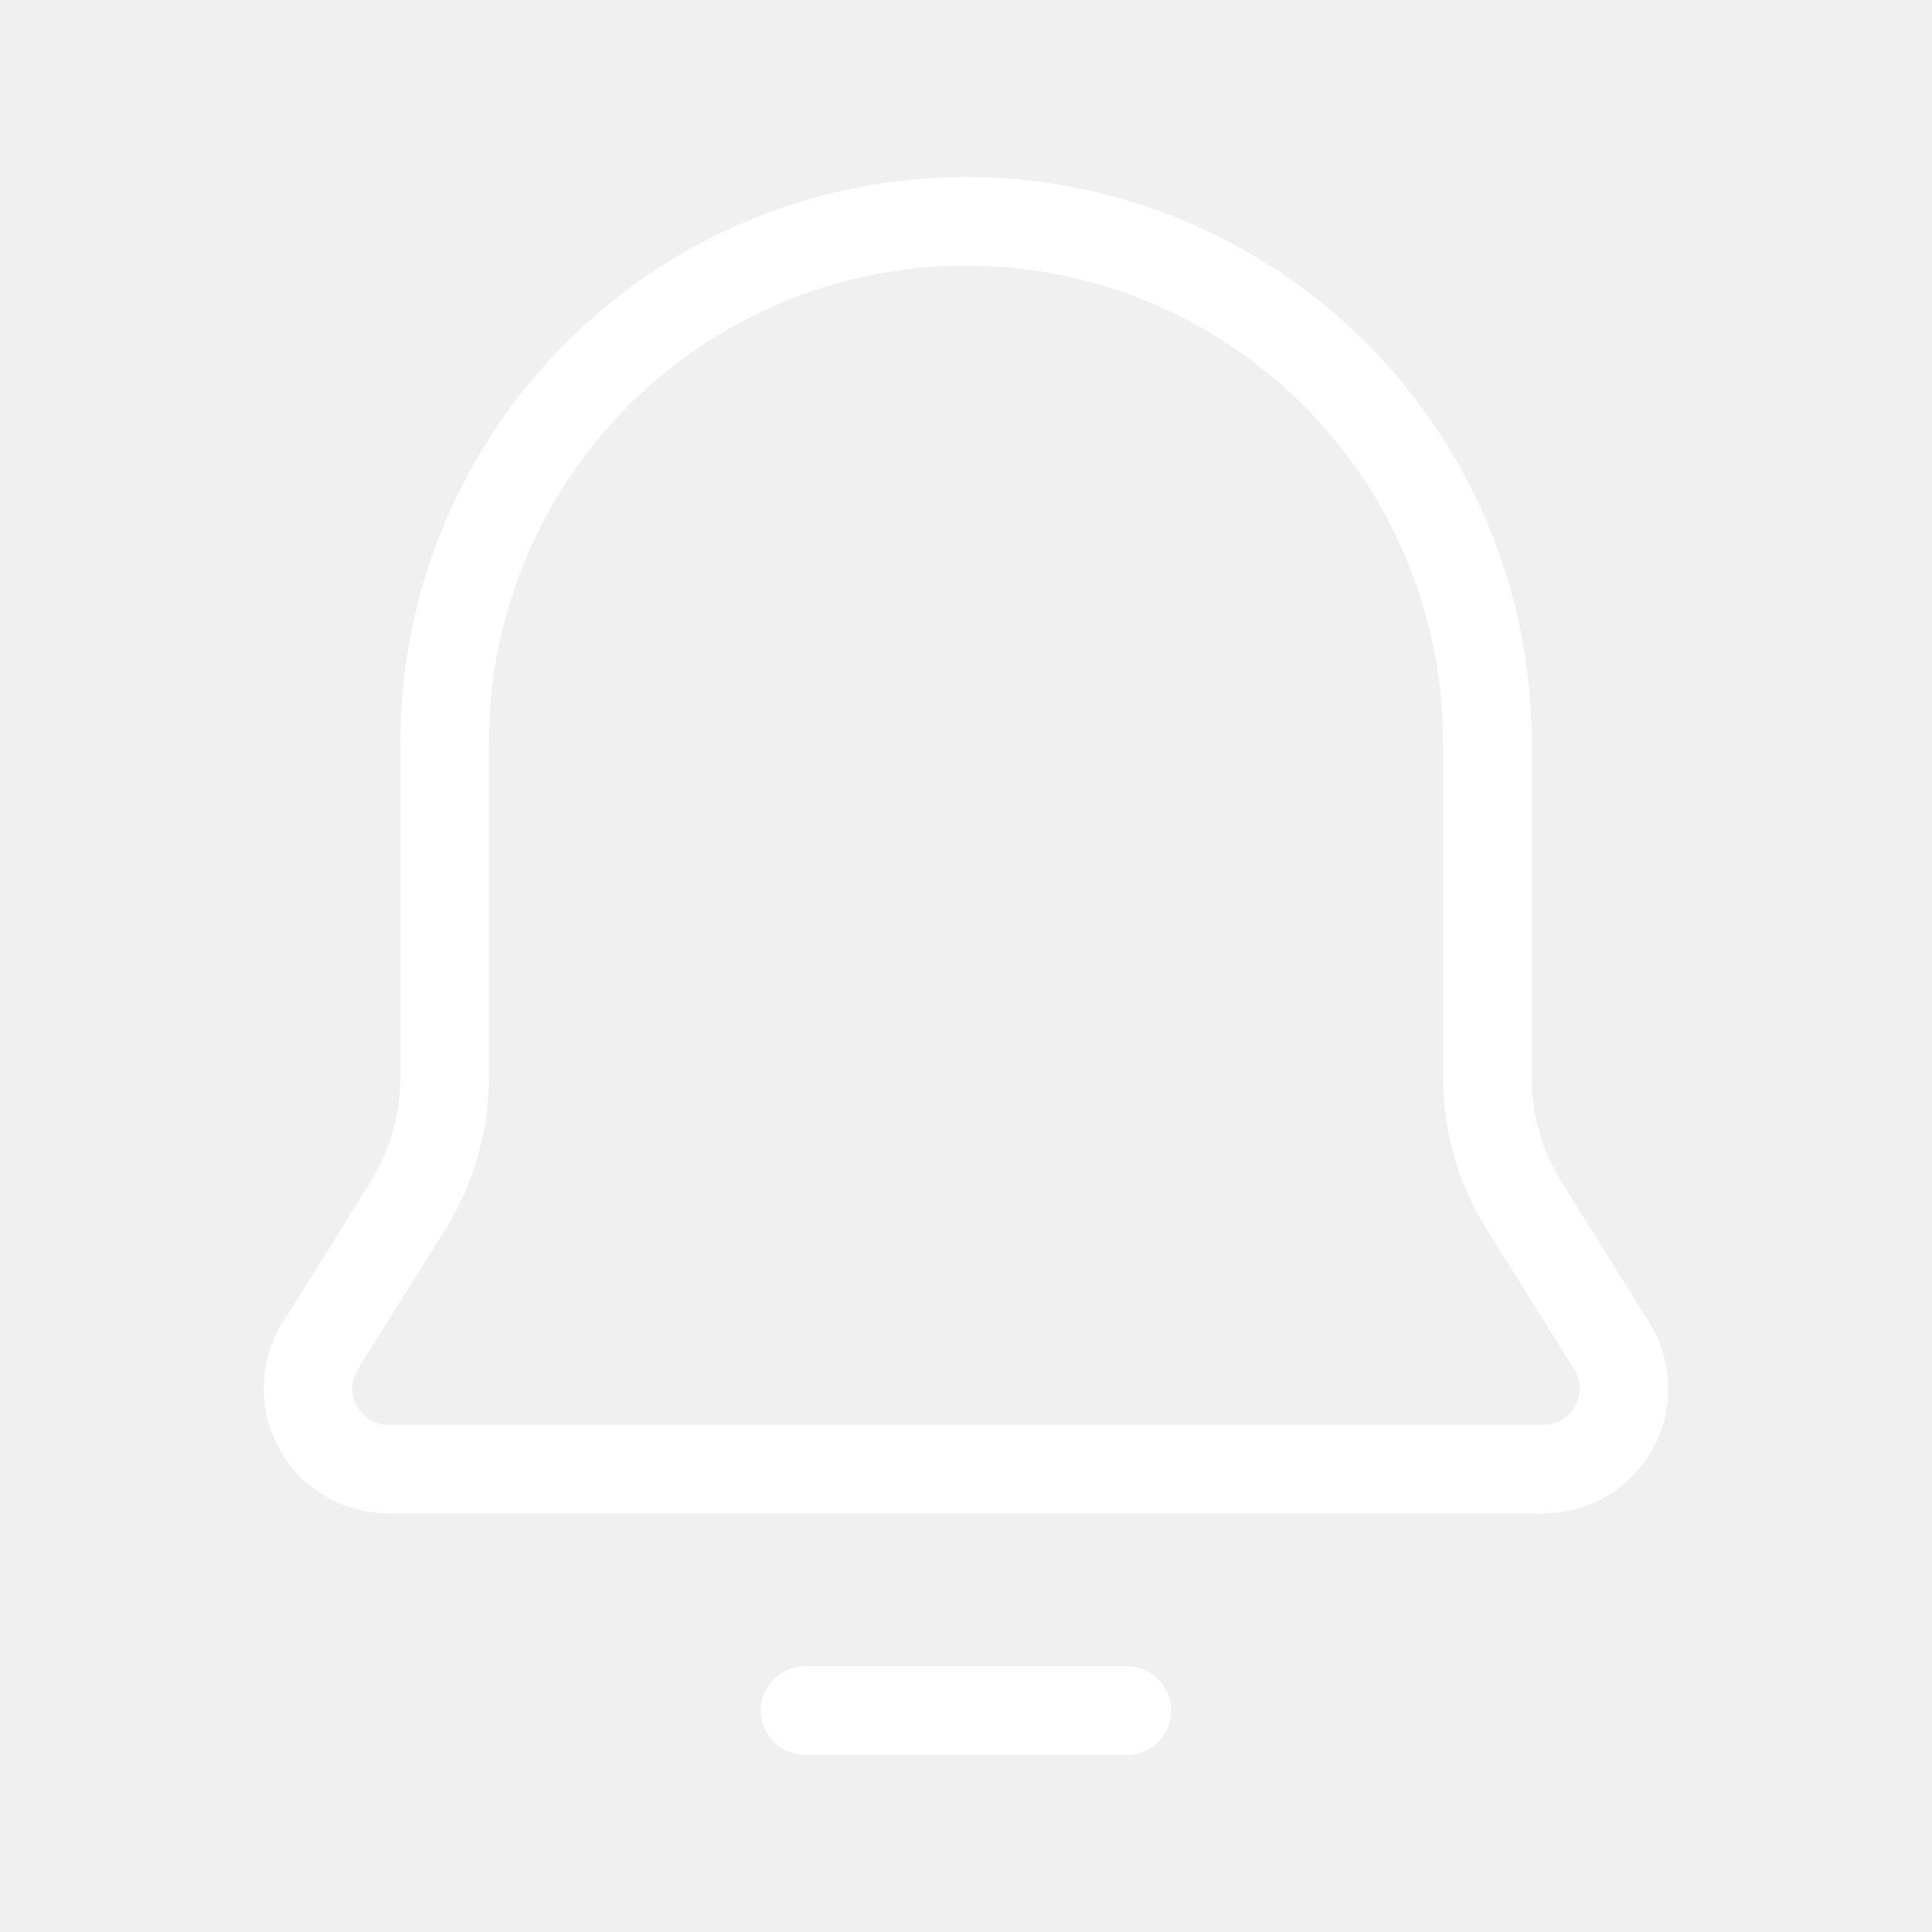
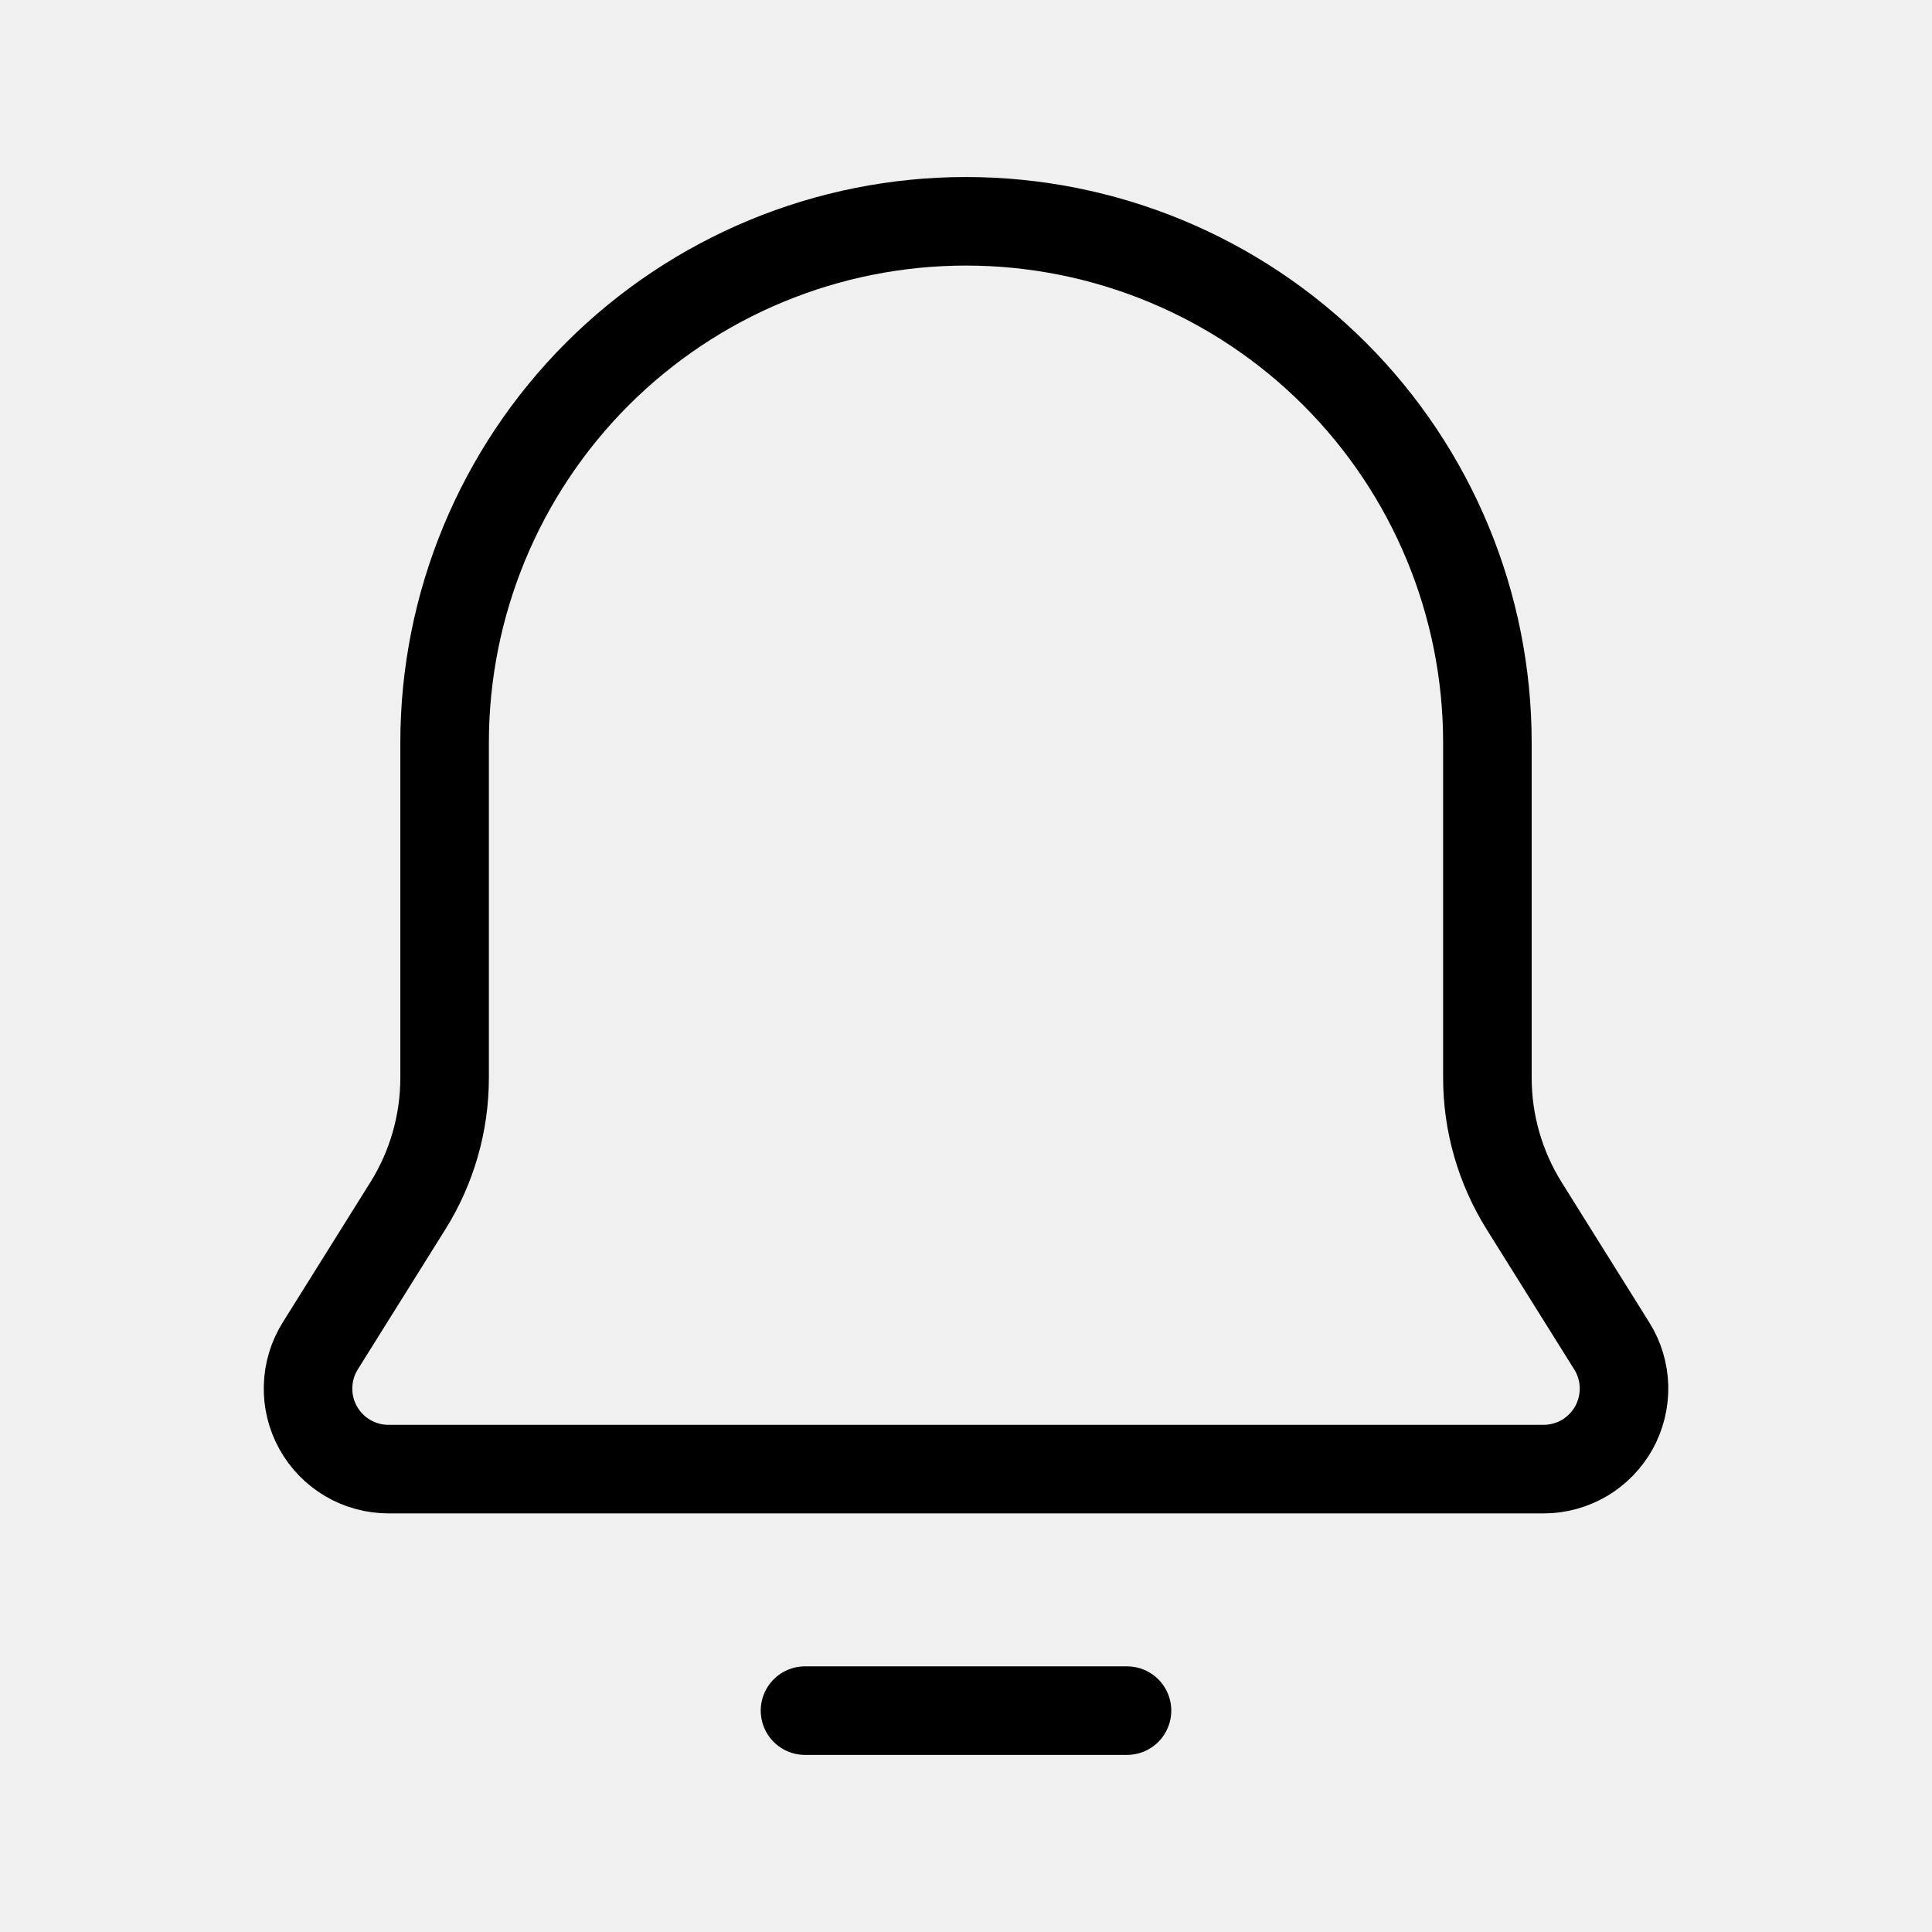
- <svg xmlns="http://www.w3.org/2000/svg" width="24" height="24" viewBox="0 0 24 24" fill="none">
-   <path d="M18.934 14.98C18.636 14.503 18.477 13.952 18.477 13.39V9.226C18.477 7.508 17.795 5.861 16.58 4.646C15.365 3.431 13.718 2.749 12 2.749C10.282 2.749 8.635 3.431 7.42 4.646C6.206 5.861 5.523 7.508 5.523 9.226V13.388C5.523 13.951 5.365 14.503 5.066 14.98L3.978 16.72C3.884 16.871 3.831 17.045 3.827 17.224C3.822 17.402 3.865 17.579 3.952 17.735C4.038 17.891 4.165 18.021 4.319 18.112C4.472 18.202 4.648 18.25 4.826 18.25H19.174C19.353 18.25 19.528 18.202 19.682 18.112C19.835 18.021 19.962 17.891 20.049 17.735C20.135 17.579 20.178 17.402 20.174 17.224C20.169 17.045 20.117 16.871 20.022 16.72L18.934 14.98Z" stroke="white" stroke-width="1.1" stroke-linecap="round" stroke-linejoin="round" />
-   <path d="M10 21.25H14" stroke="white" stroke-width="1.1" stroke-linecap="round" />
+ <svg xmlns="http://www.w3.org/2000/svg" viewBox="0 0 24 24" fill="none">
+   <path d="M18.934 14.98C18.636 14.503 18.477 13.952 18.477 13.39V9.226C18.477 7.508 17.795 5.861 16.58 4.646C15.365 3.431 13.718 2.749 12 2.749C10.282 2.749 8.635 3.431 7.42 4.646C6.206 5.861 5.523 7.508 5.523 9.226V13.388C5.523 13.951 5.365 14.503 5.066 14.98L3.978 16.72C3.884 16.871 3.831 17.045 3.827 17.224C3.822 17.402 3.865 17.579 3.952 17.735C4.038 17.891 4.165 18.021 4.319 18.112C4.472 18.202 4.648 18.25 4.826 18.25H19.174C19.353 18.25 19.528 18.202 19.682 18.112C19.835 18.021 19.962 17.891 20.049 17.735C20.135 17.579 20.178 17.402 20.174 17.224C20.169 17.045 20.117 16.871 20.022 16.72L18.934 14.98Z" stroke="currentColor" stroke-width="1.1" stroke-linecap="round" stroke-linejoin="round" />
+   <path d="M10 21.25H14" stroke="currentColor" stroke-width="1.1" stroke-linecap="round" />
</svg>
